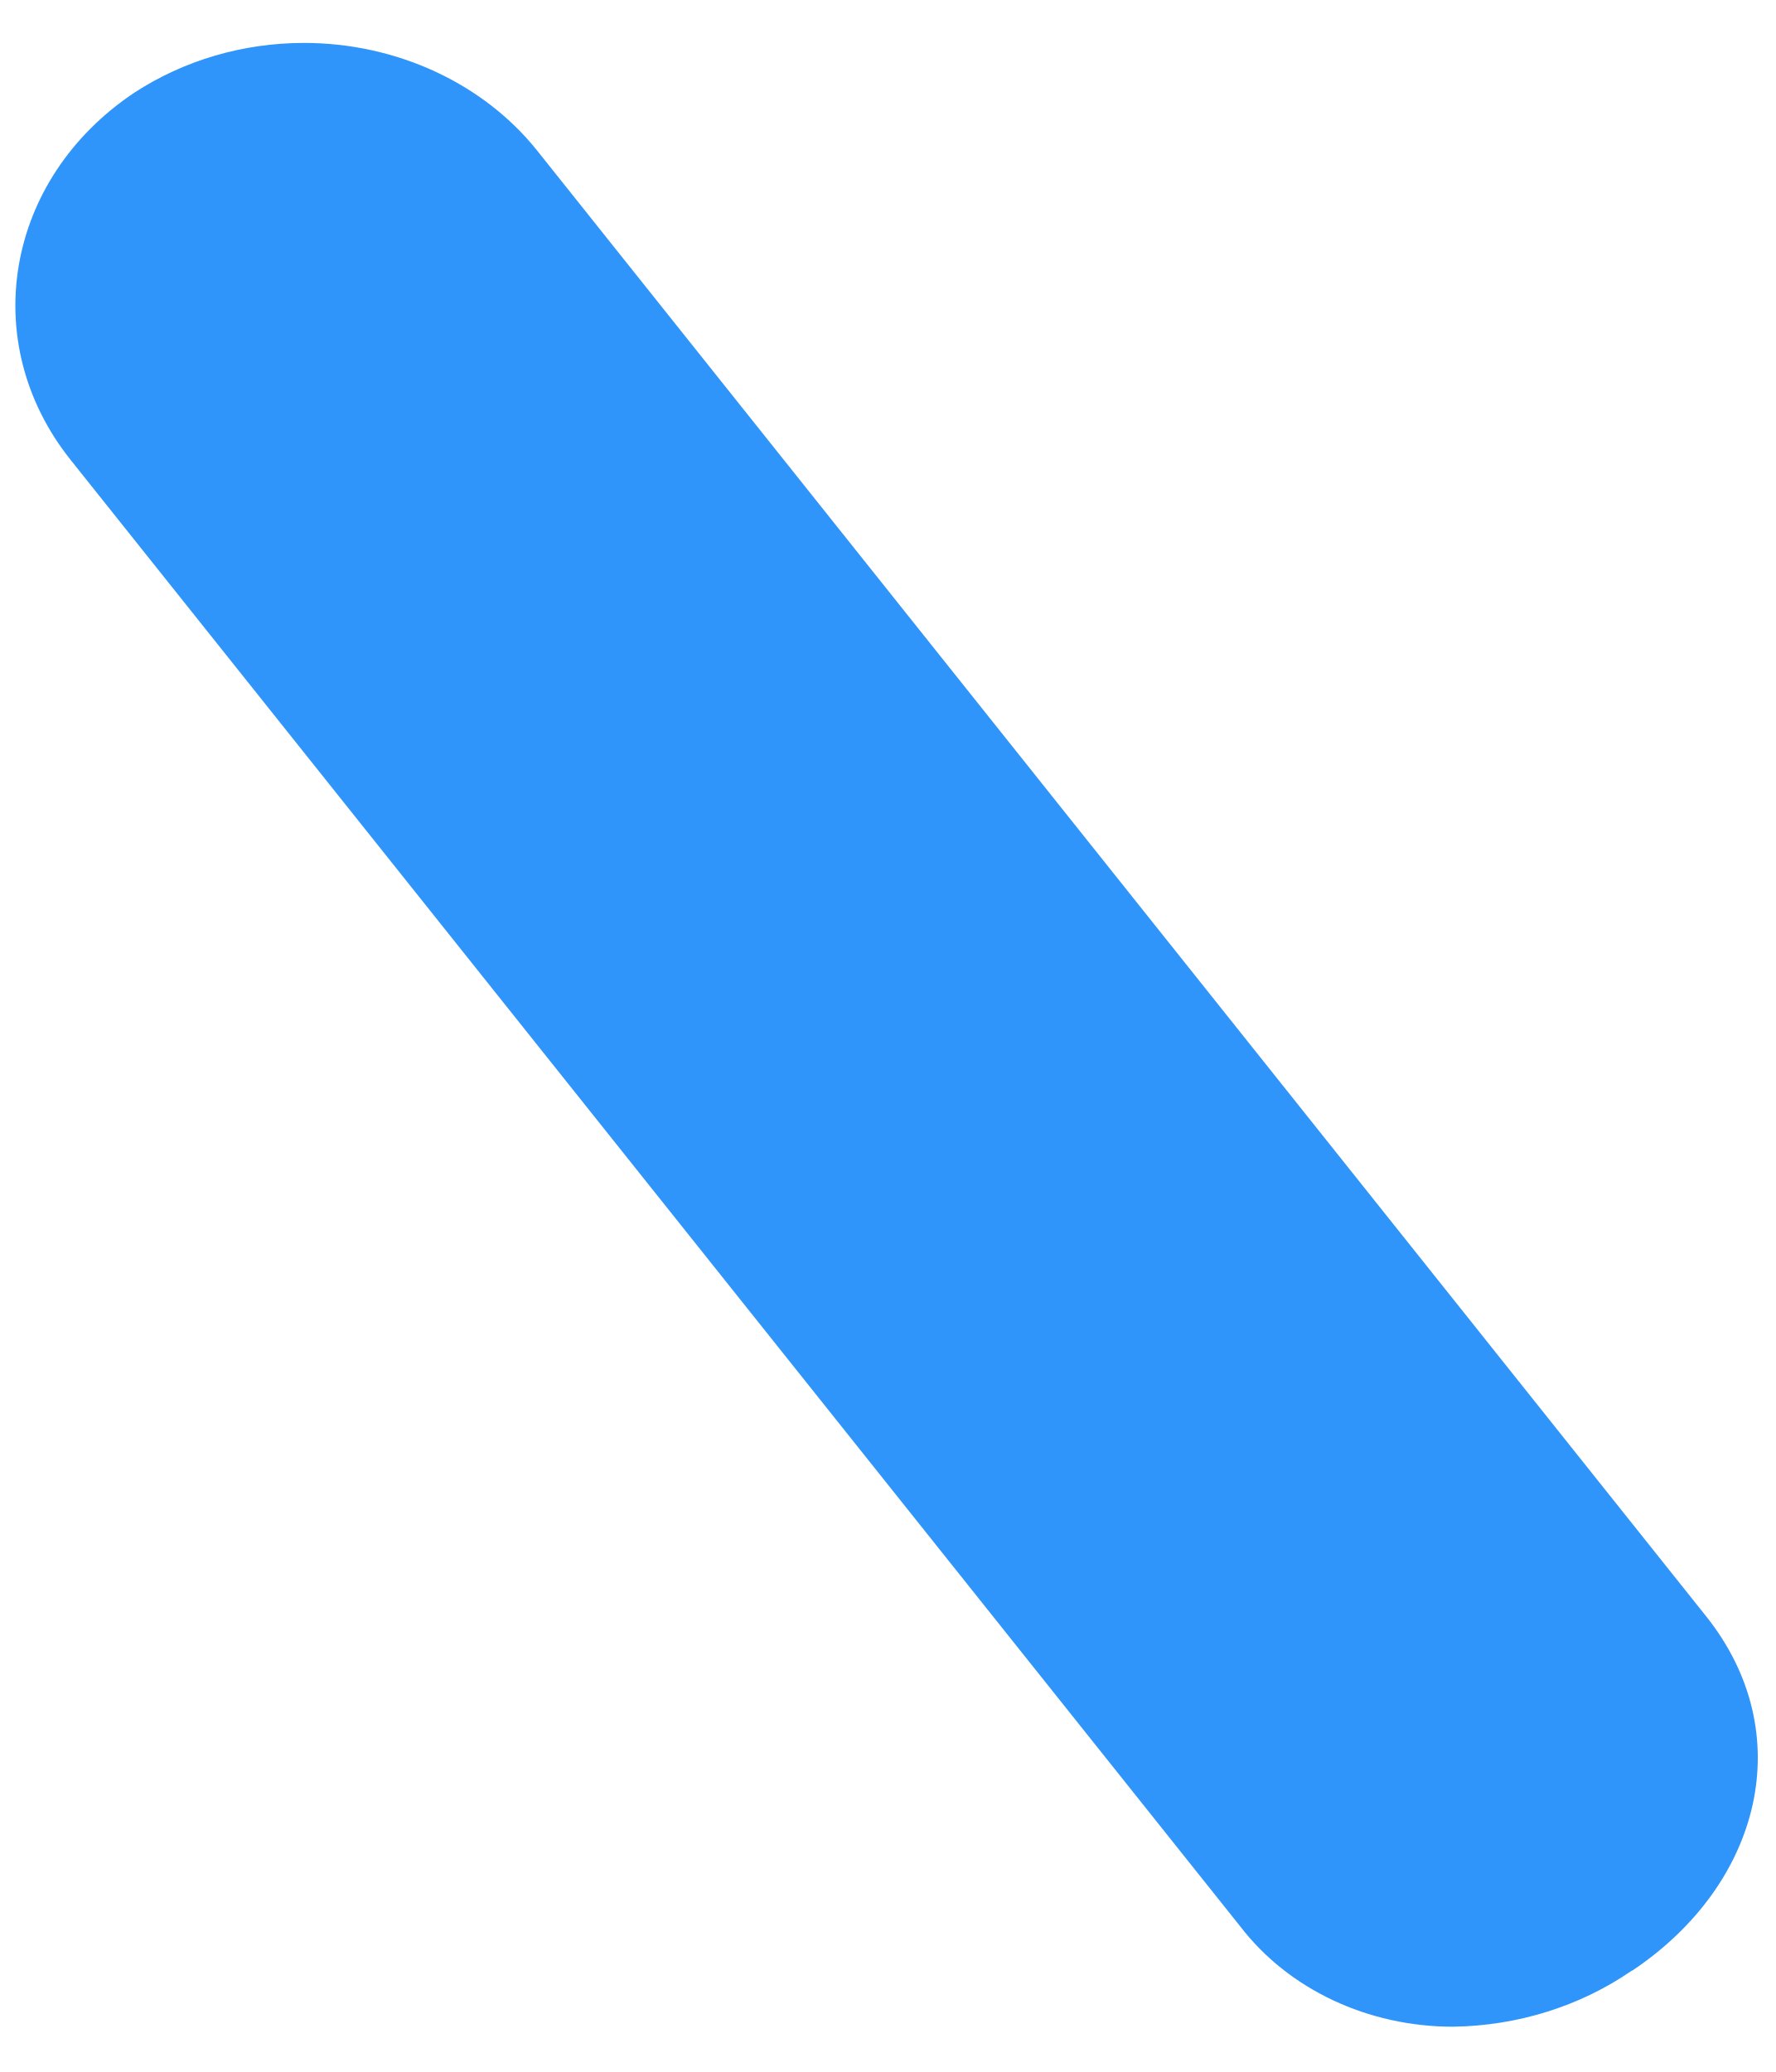
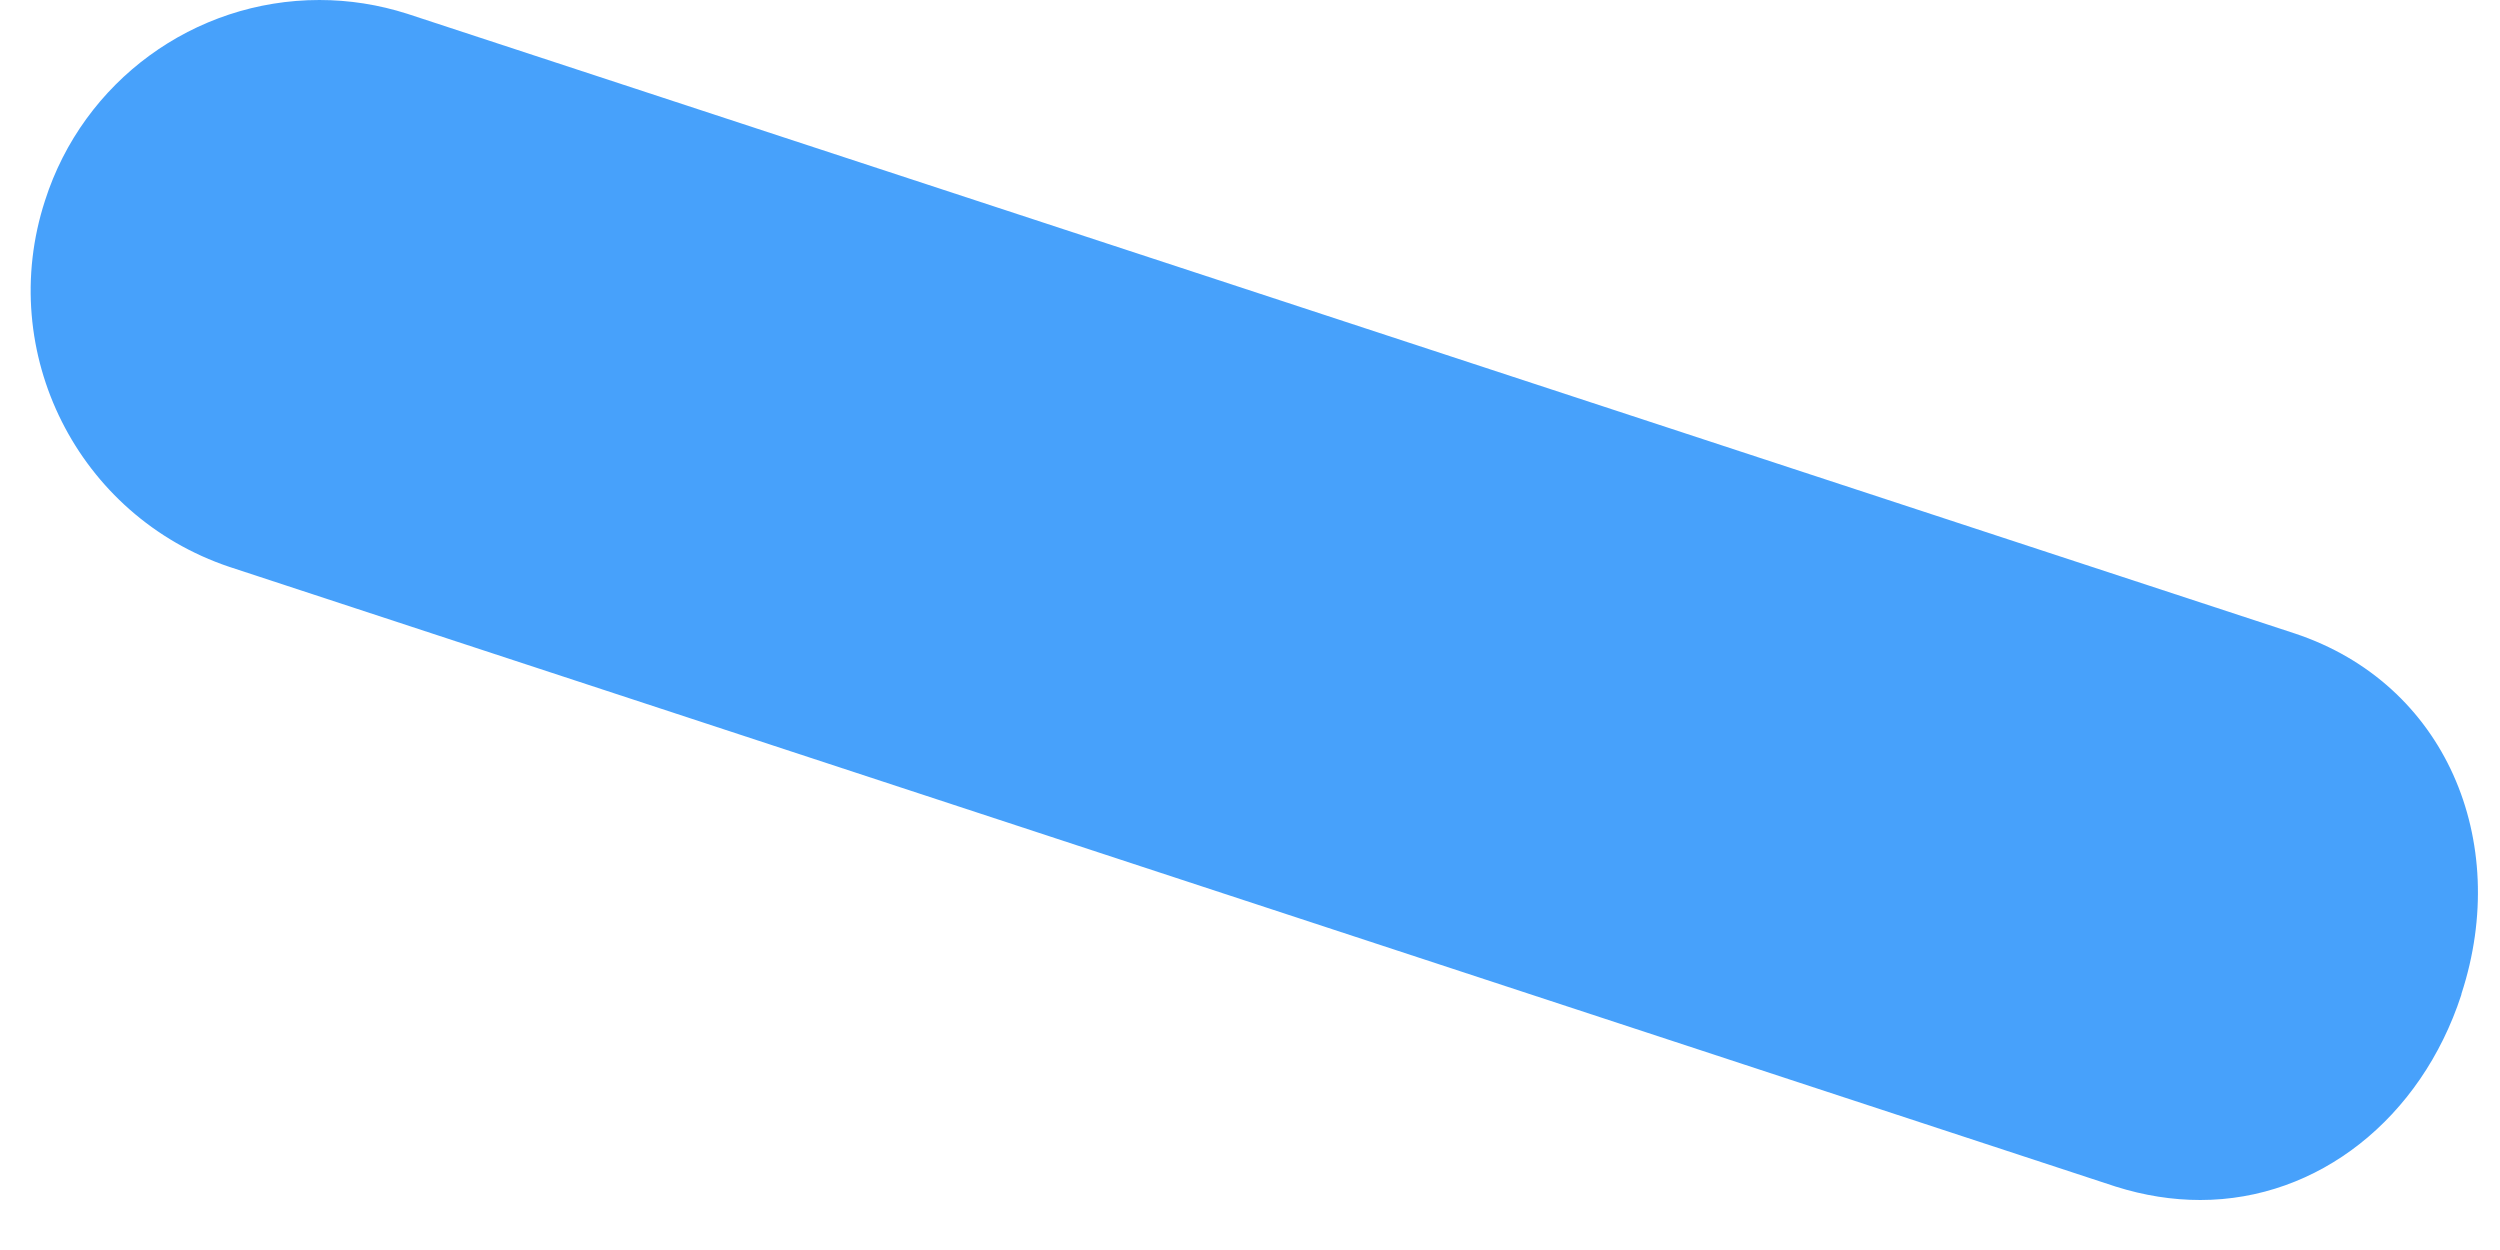
- <svg xmlns="http://www.w3.org/2000/svg" version="1.1" width="6px" height="7px">
-   <g transform="matrix(1 0 0 1 -30 -27 )">
-     <path d="M 5.511 6.659  C 5.338 6.778  5.127 6.844  4.909 6.847  C 4.622 6.847  4.354 6.721  4.191 6.509  L 0.238 1.553  C -0.078 1.156  0.018 0.604  0.454 0.313  C 0.621 0.204  0.821 0.145  1.027 0.145  C 1.339 0.145  1.633 0.281  1.815 0.509  L 5.764 5.46  C 6.08 5.856  5.95 6.365  5.517 6.656  L 5.511 6.659  Z " fill-rule="nonzero" fill="#1989fa" stroke="none" fill-opacity="0.898" transform="matrix(1 0 0 1 30 27 )" />
+ <svg xmlns="http://www.w3.org/2000/svg" version="1.1" width="8px" height="4px">
+   <g transform="matrix(1 0 0 1 -25 -34 )">
+     <path d="M 7.876 3.184  C 7.747 3.579  7.418 3.84  7.041 3.84  C 6.952 3.84  6.862 3.826  6.77 3.797  L 0.734 1.814  C 0.249 1.651  -0.014 1.128  0.144 0.642  C 0.266 0.26  0.621 0  1.022 0  C 1.118 0  1.212 0.015  1.303 0.044  L 7.343 2.027  C 7.826 2.187  8.036 2.691  7.877 3.179  L 7.876 3.184  Z " fill-rule="nonzero" fill="#1989fa" stroke="none" fill-opacity="0.8" transform="matrix(1 0 0 1 25 34 )" />
  </g>
</svg>
